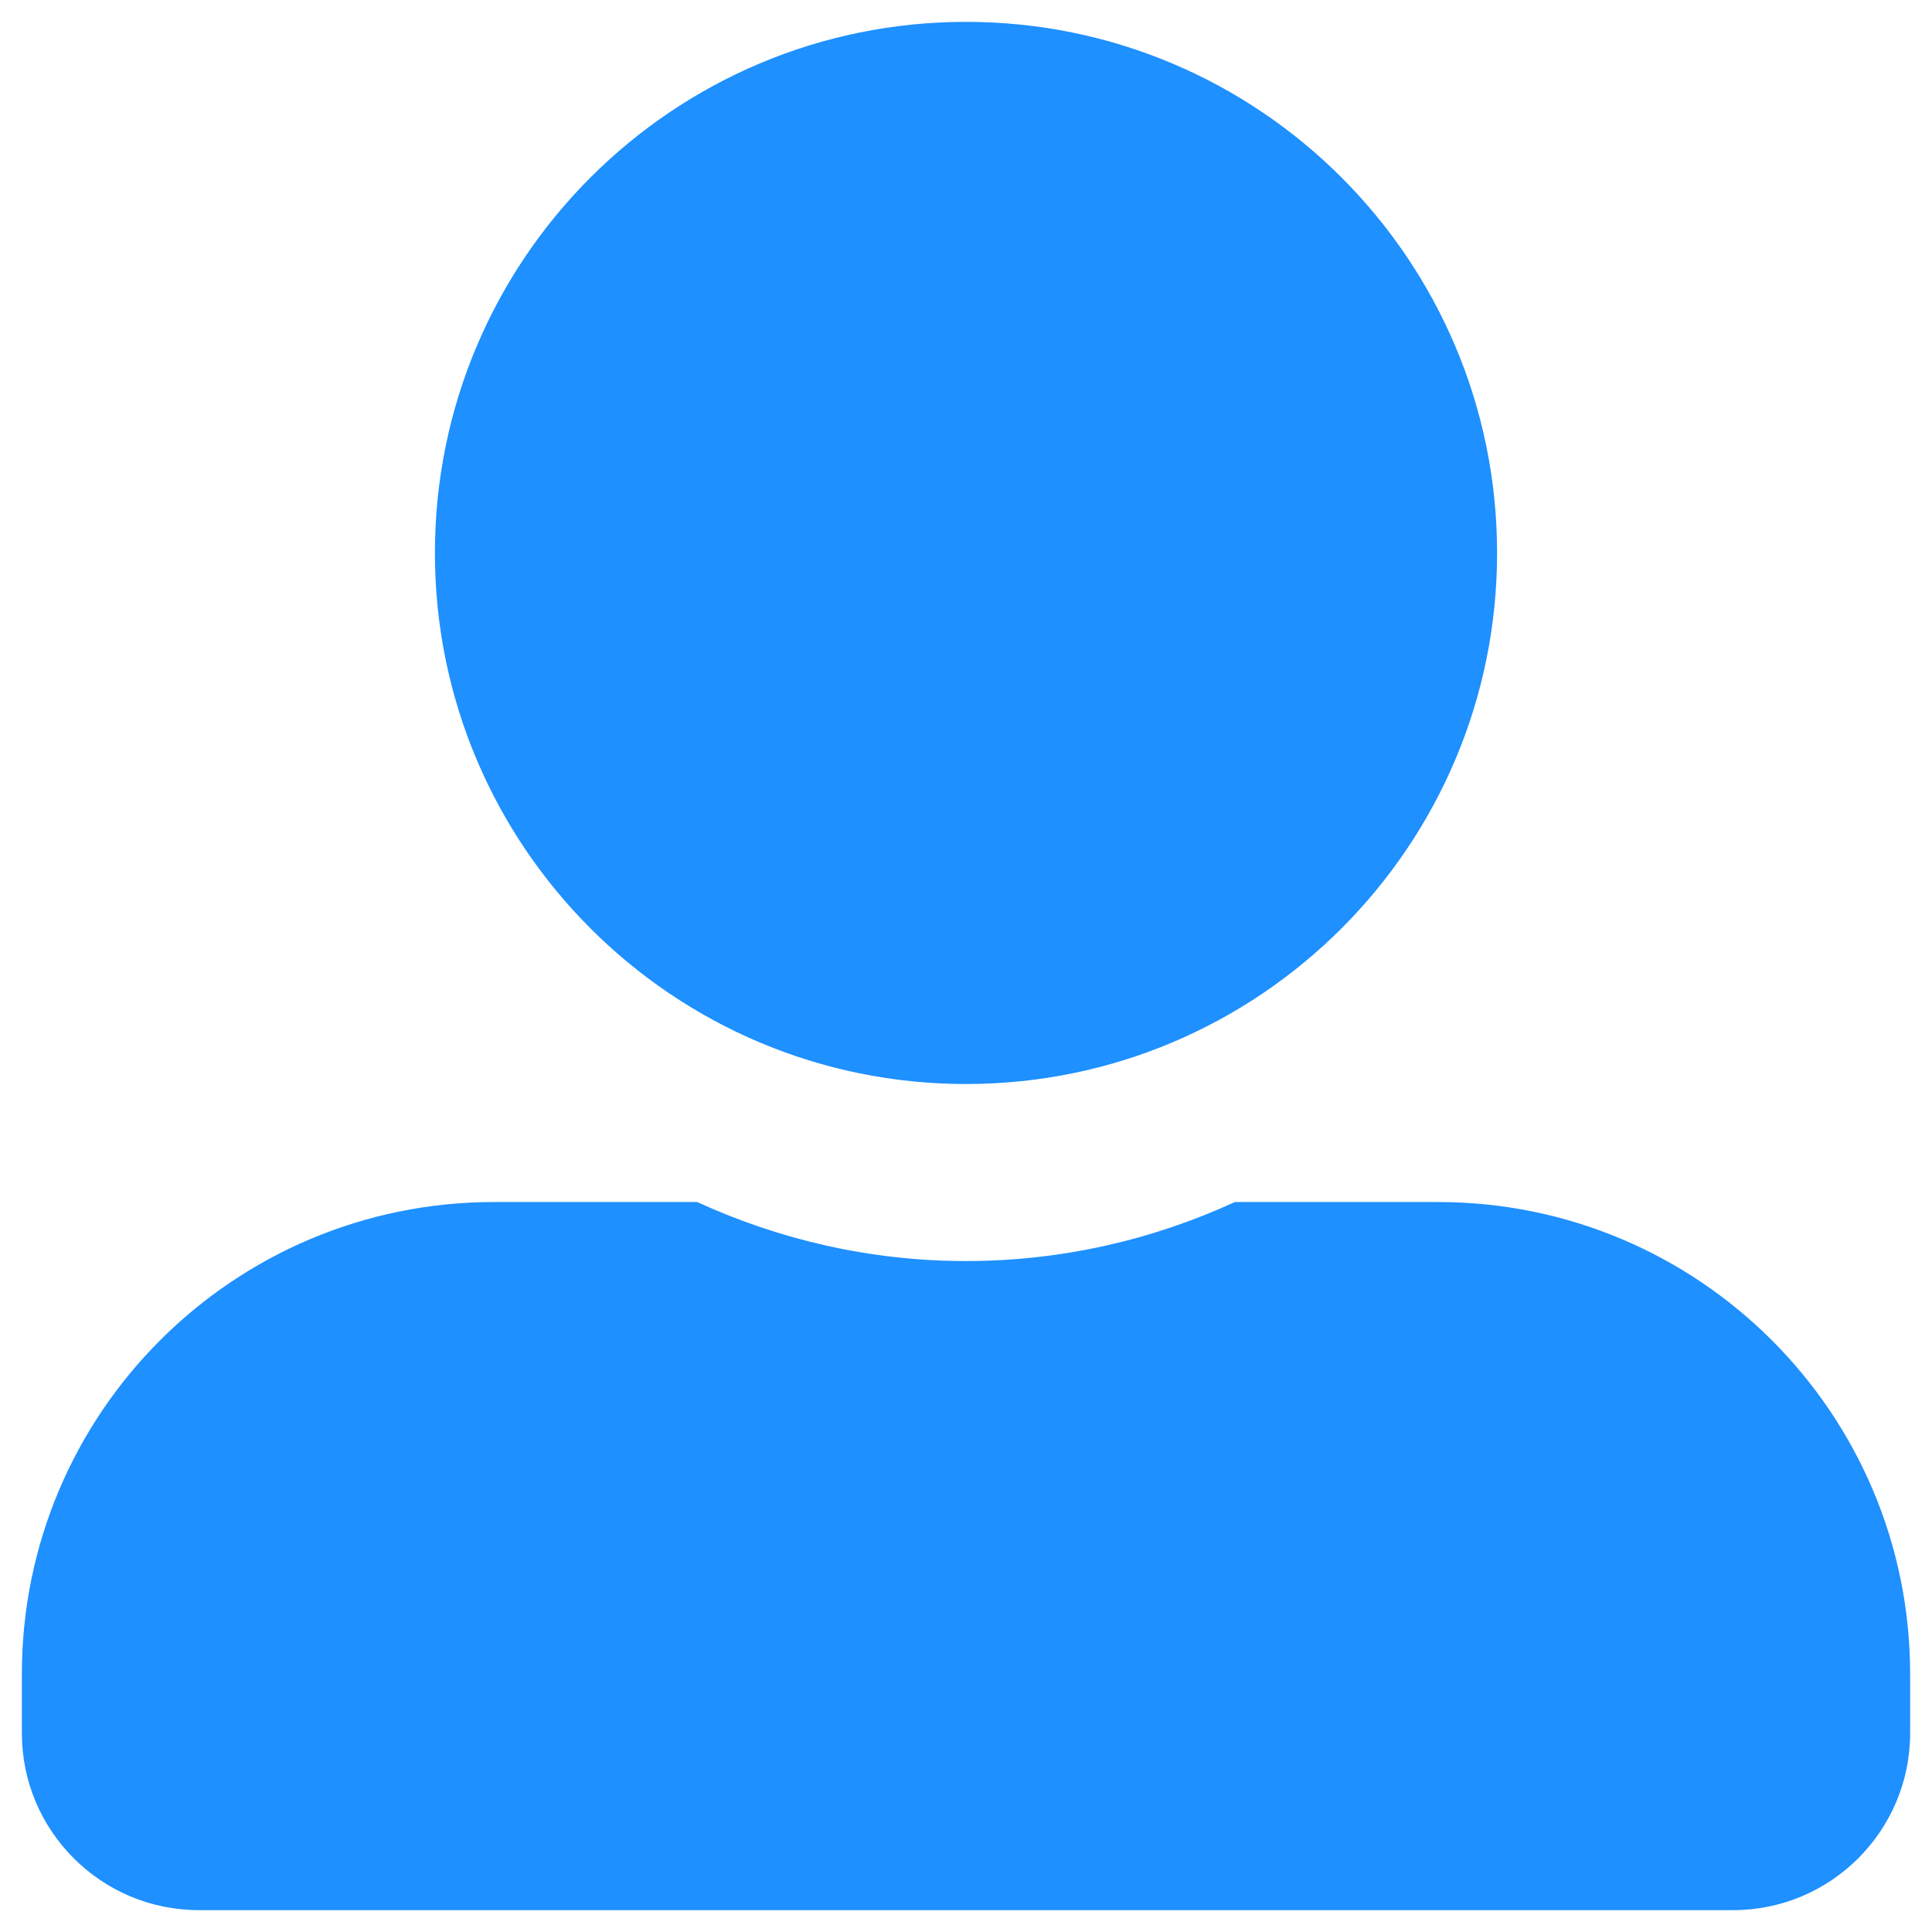
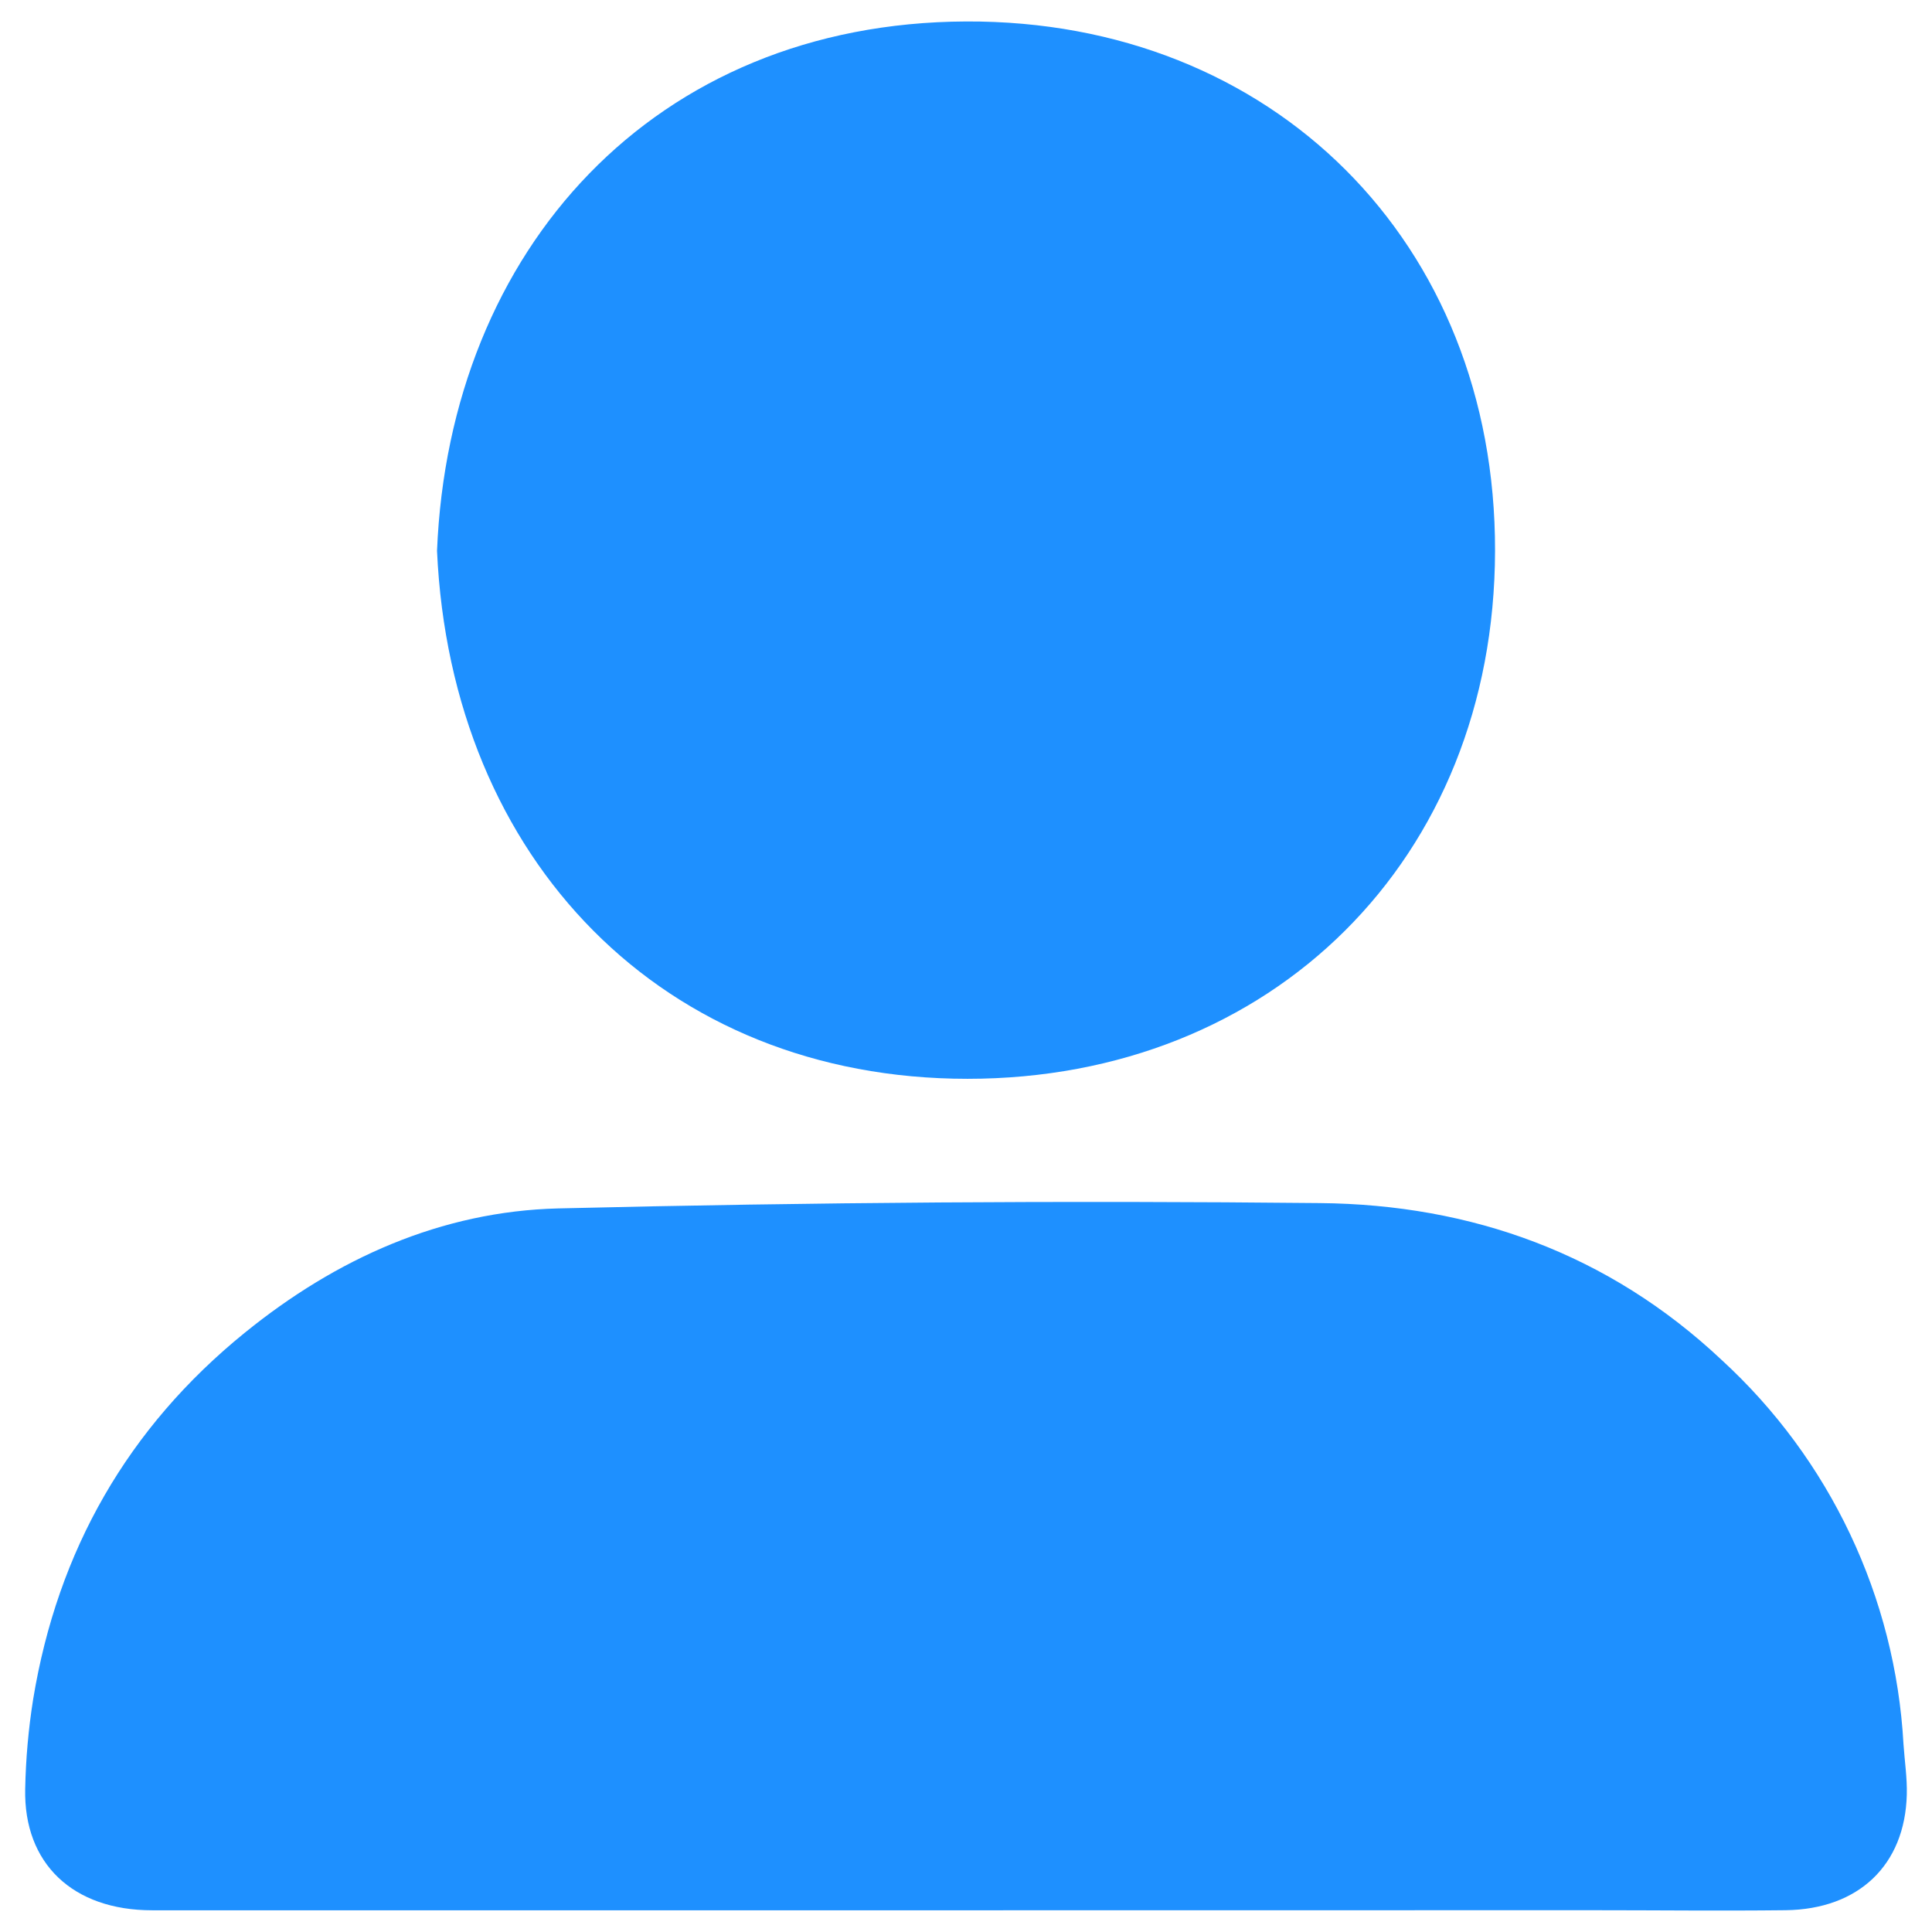
<svg xmlns="http://www.w3.org/2000/svg" viewBox="0 0 500 500">
-   <path d="M 250 280.543 C 325.88 280.543 387.443 218.981 387.443 143.101 C 387.443 67.221 325.88 5.658 250 5.658 C 174.12 5.658 112.557 67.221 112.557 143.101 C 112.557 218.981 174.12 280.543 250 280.543 Z M 372.171 311.086 L 319.581 311.086 C 298.391 320.821 274.816 326.357 250 326.357 C 225.184 326.357 201.704 320.821 180.419 311.086 L 127.829 311.086 C 60.349 311.086 5.658 365.776 5.658 433.256 L 5.658 448.528 C 5.658 473.821 26.179 494.342 51.472 494.342 L 448.528 494.342 C 473.821 494.342 494.342 473.821 494.342 448.528 L 494.342 433.256 C 494.342 365.776 439.651 311.086 372.171 311.086 Z" style="fill: rgb(30, 144, 255);" />
+   <path d="M249.648 494.381H39.383c-20.536 0-33.272-12.096-32.864-31.385.151-7.779.838-15.537 2.061-23.22 6.32-38.501 24.521-70.334 54.779-94.875 23.607-19.153 50.831-31.424 81.127-32.163a5704.623 5704.623 0 01197.102-1.38c39.221.368 74.73 13.106 103.917 40.545a145.844 145.844 0 0147.117 99.484c.292 4.354.972 8.73.855 13.066-.466 18.22-12.445 29.675-31.365 29.908-16.743.194-33.467 0-50.209 0zM113.101 142.55C116.309 64.515 169.337 5.906 250.018 5.555c79.24-.35 137.054 57.112 136.898 136.995-.156 79.882-57.813 136.645-136.529 136.645S116.718 222.588 113.101 142.55z" fill="#1e90ff" />
</svg>
